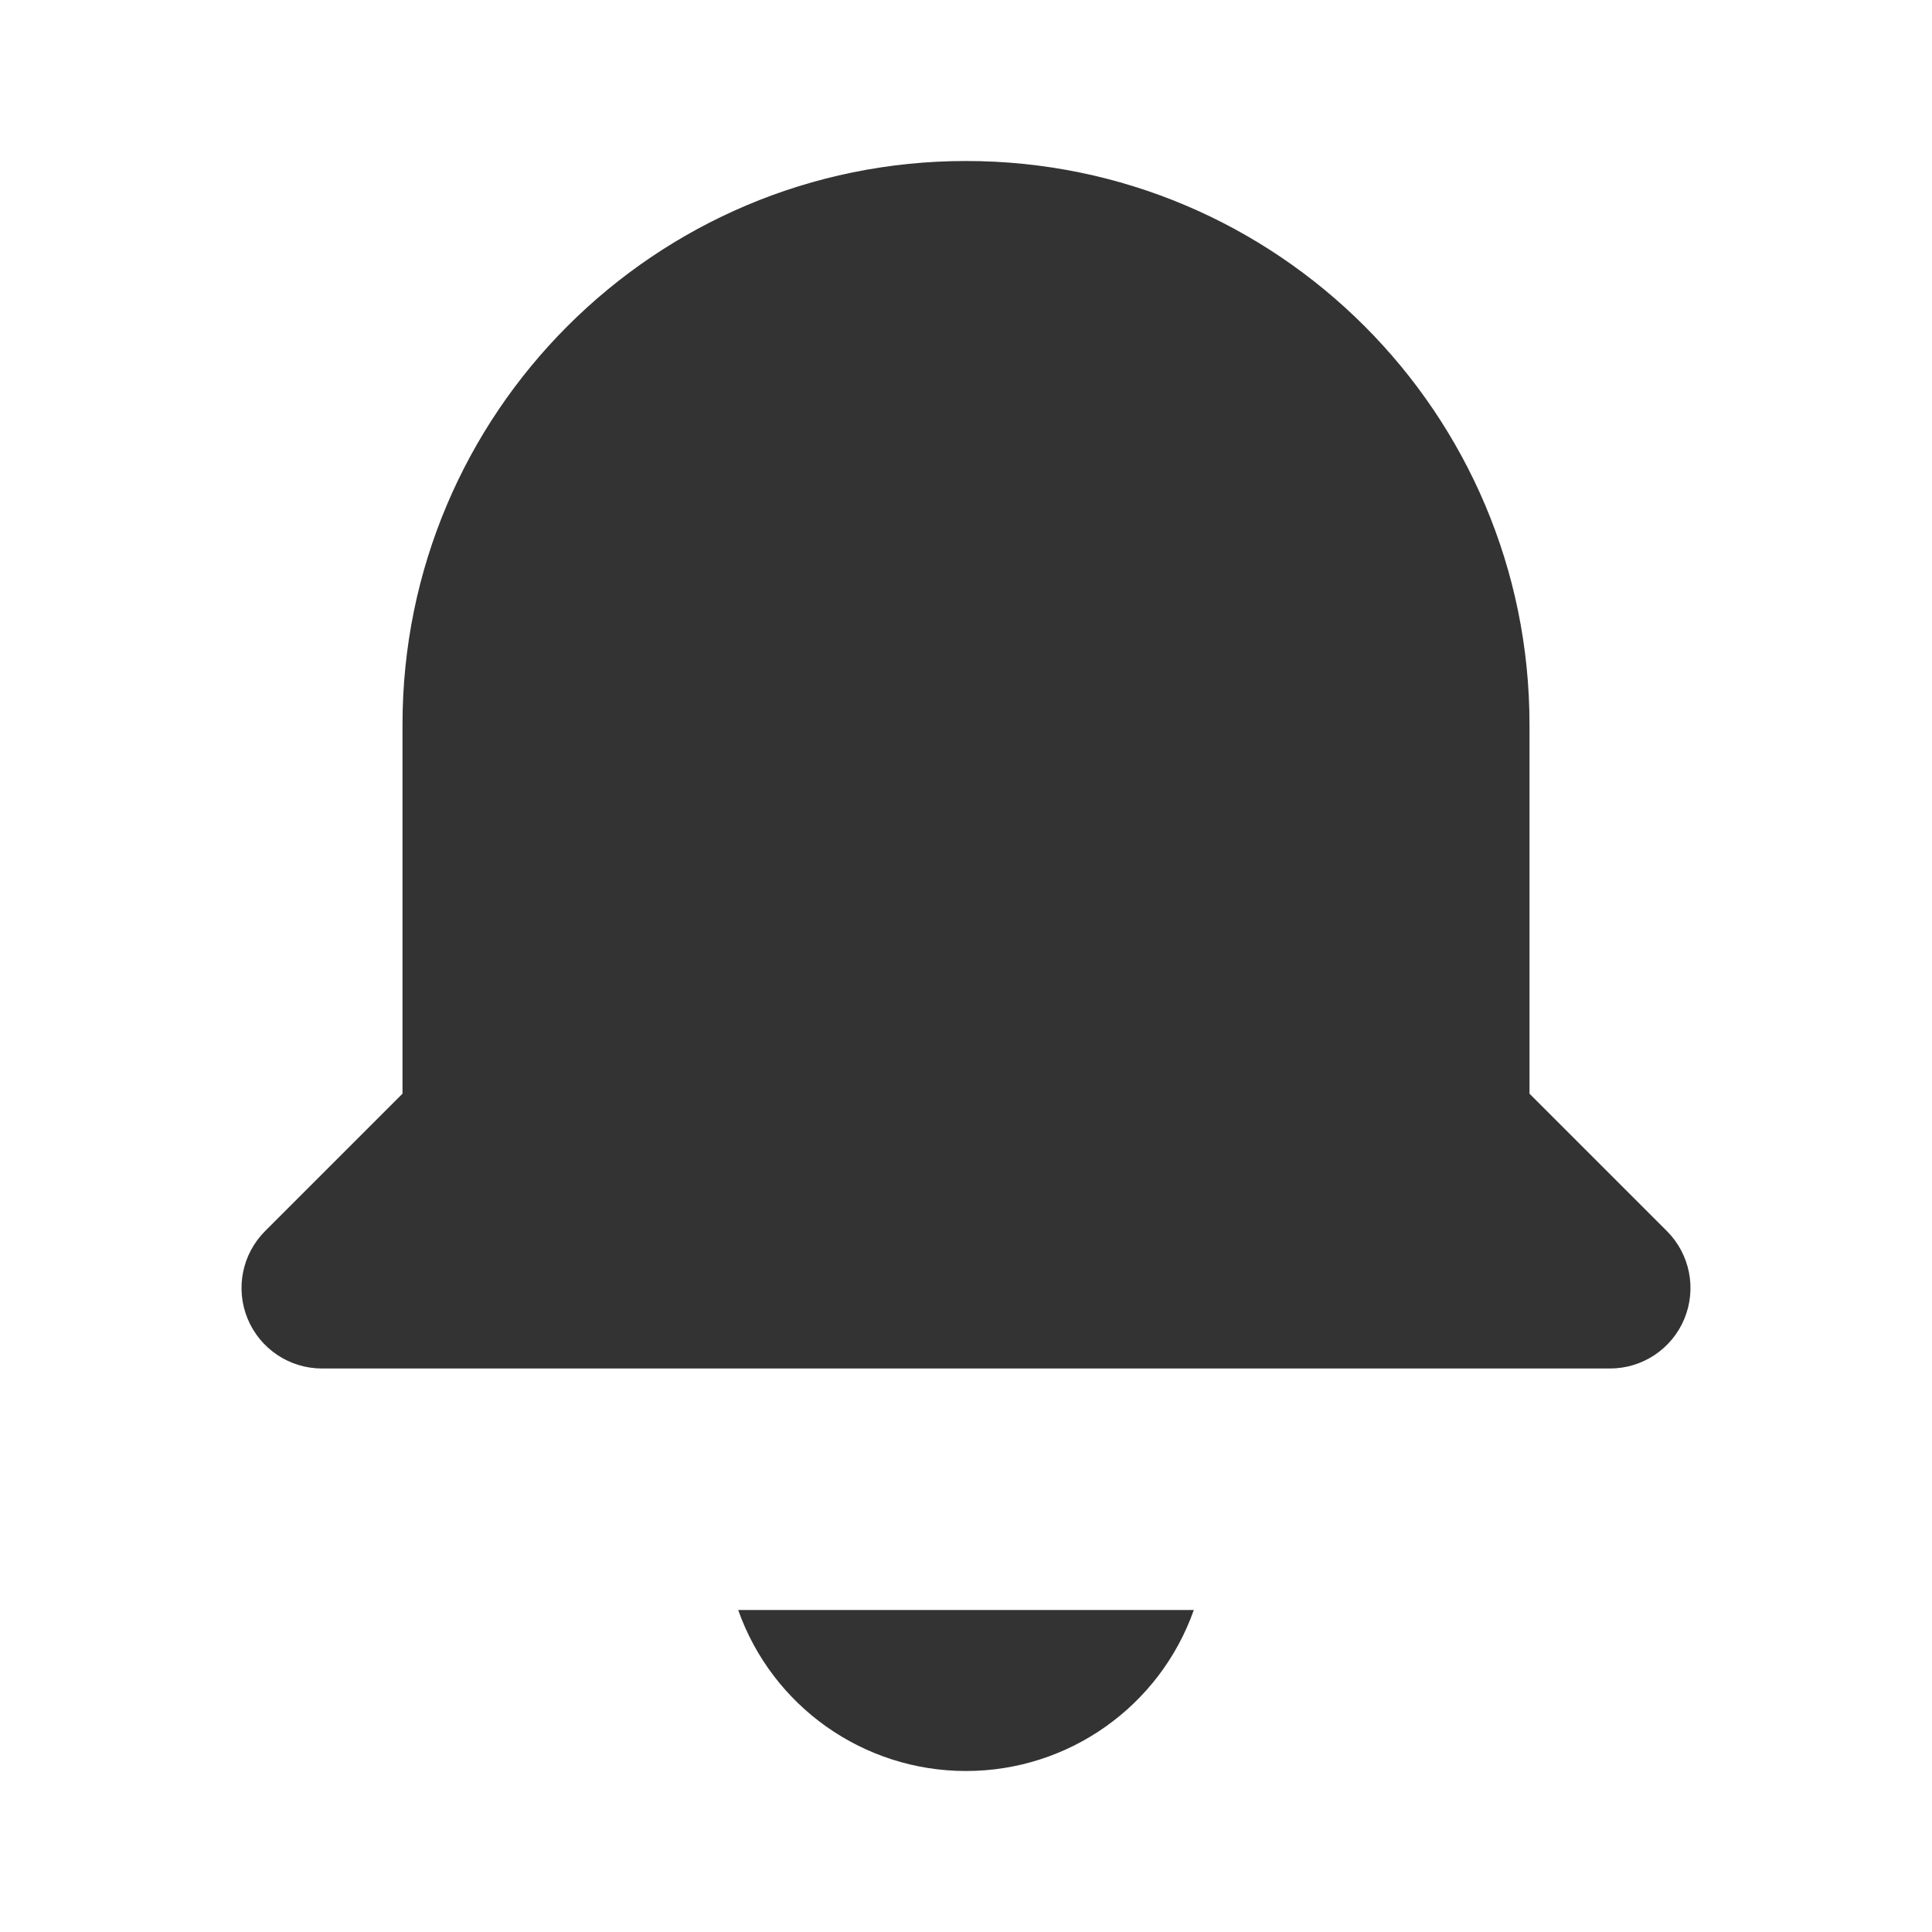
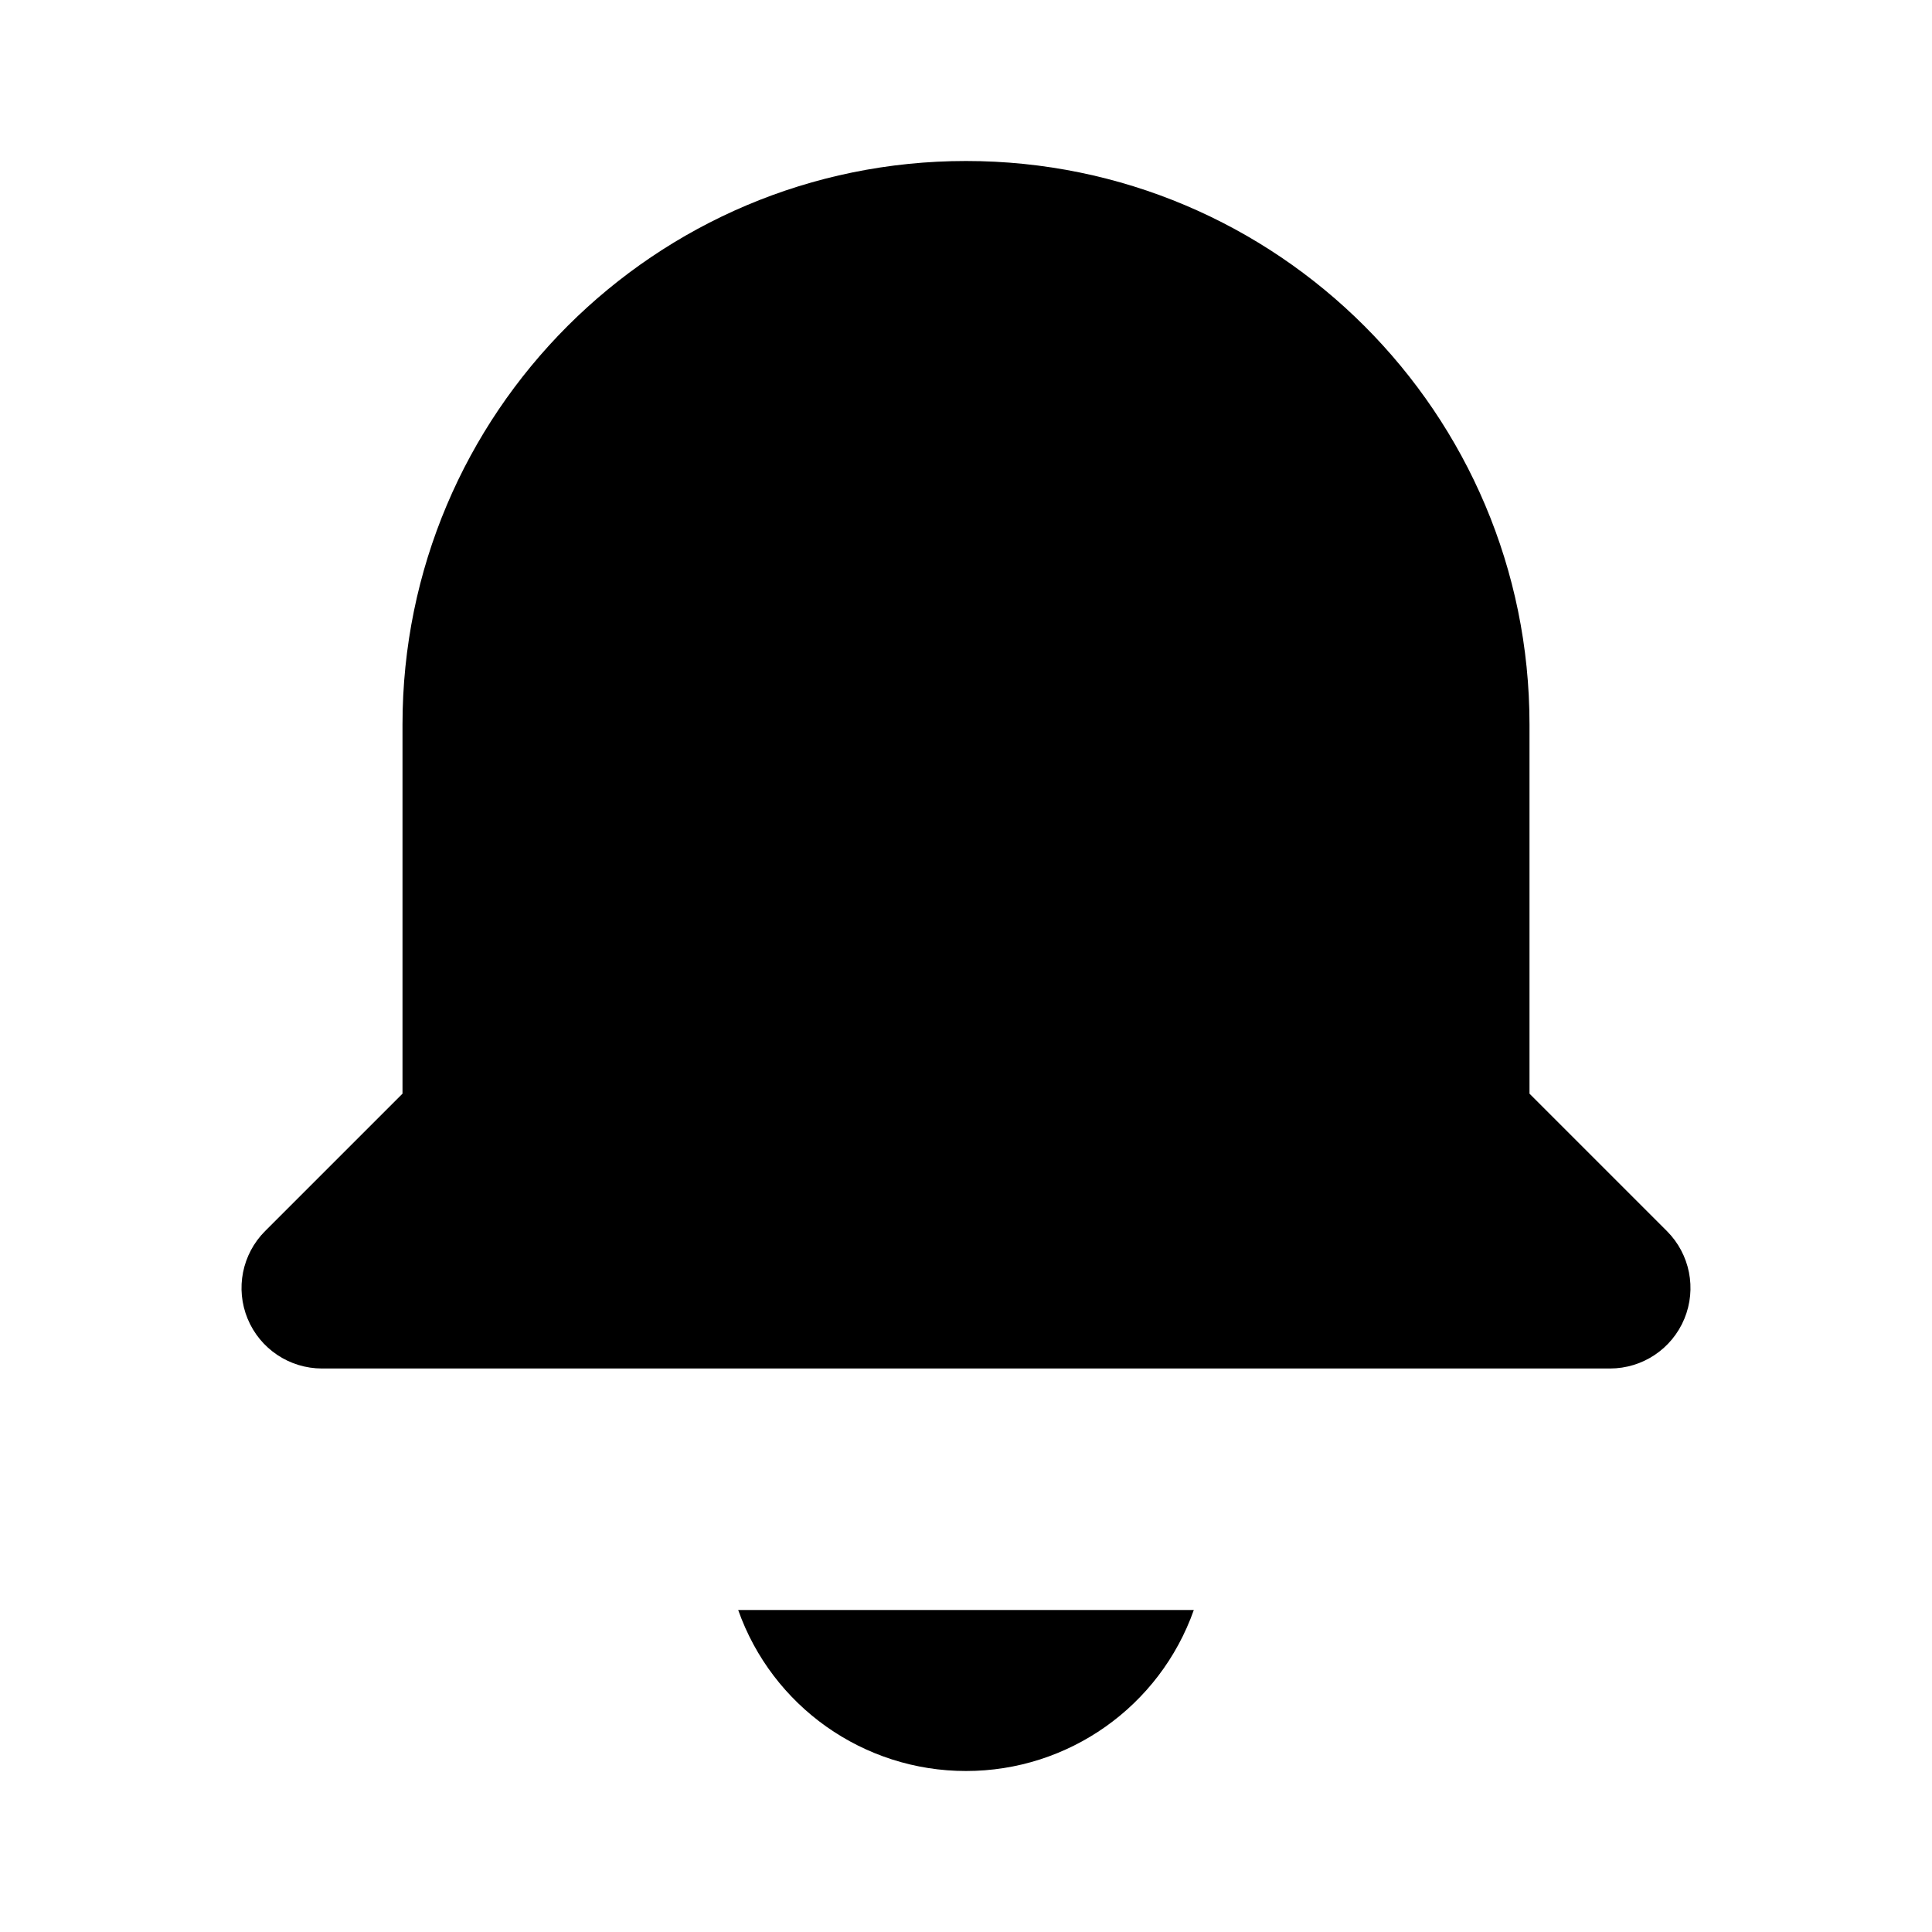
- <svg xmlns="http://www.w3.org/2000/svg" width="16" height="16" viewBox="0 0 24 24">
-   <path fill="#333" d="M12 2a7 7 0 0 0-7 7v4.586l-1.707 1.707A1 1 0 0 0 4 17h16a1 1 0 0 0 .707-1.707L19 13.586V9a7 7 0 0 0-7-7zm0 20a3 3 0 0 1-2.83-2h5.66A3 3 0 0 1 12 22z" />
+ <svg xmlns="http://www.w3.org/2000/svg" role="img" viewBox="0 0 24 24">
+   <path d="M12 2a7 7 0 0 0-7 7v4.586l-1.707 1.707A1 1 0 0 0 4 17h16a1 1 0 0 0 .707-1.707L19 13.586V9a7 7 0 0 0-7-7zm0 20a3 3 0 0 1-2.83-2h5.66A3 3 0 0 1 12 22z" />
</svg>
